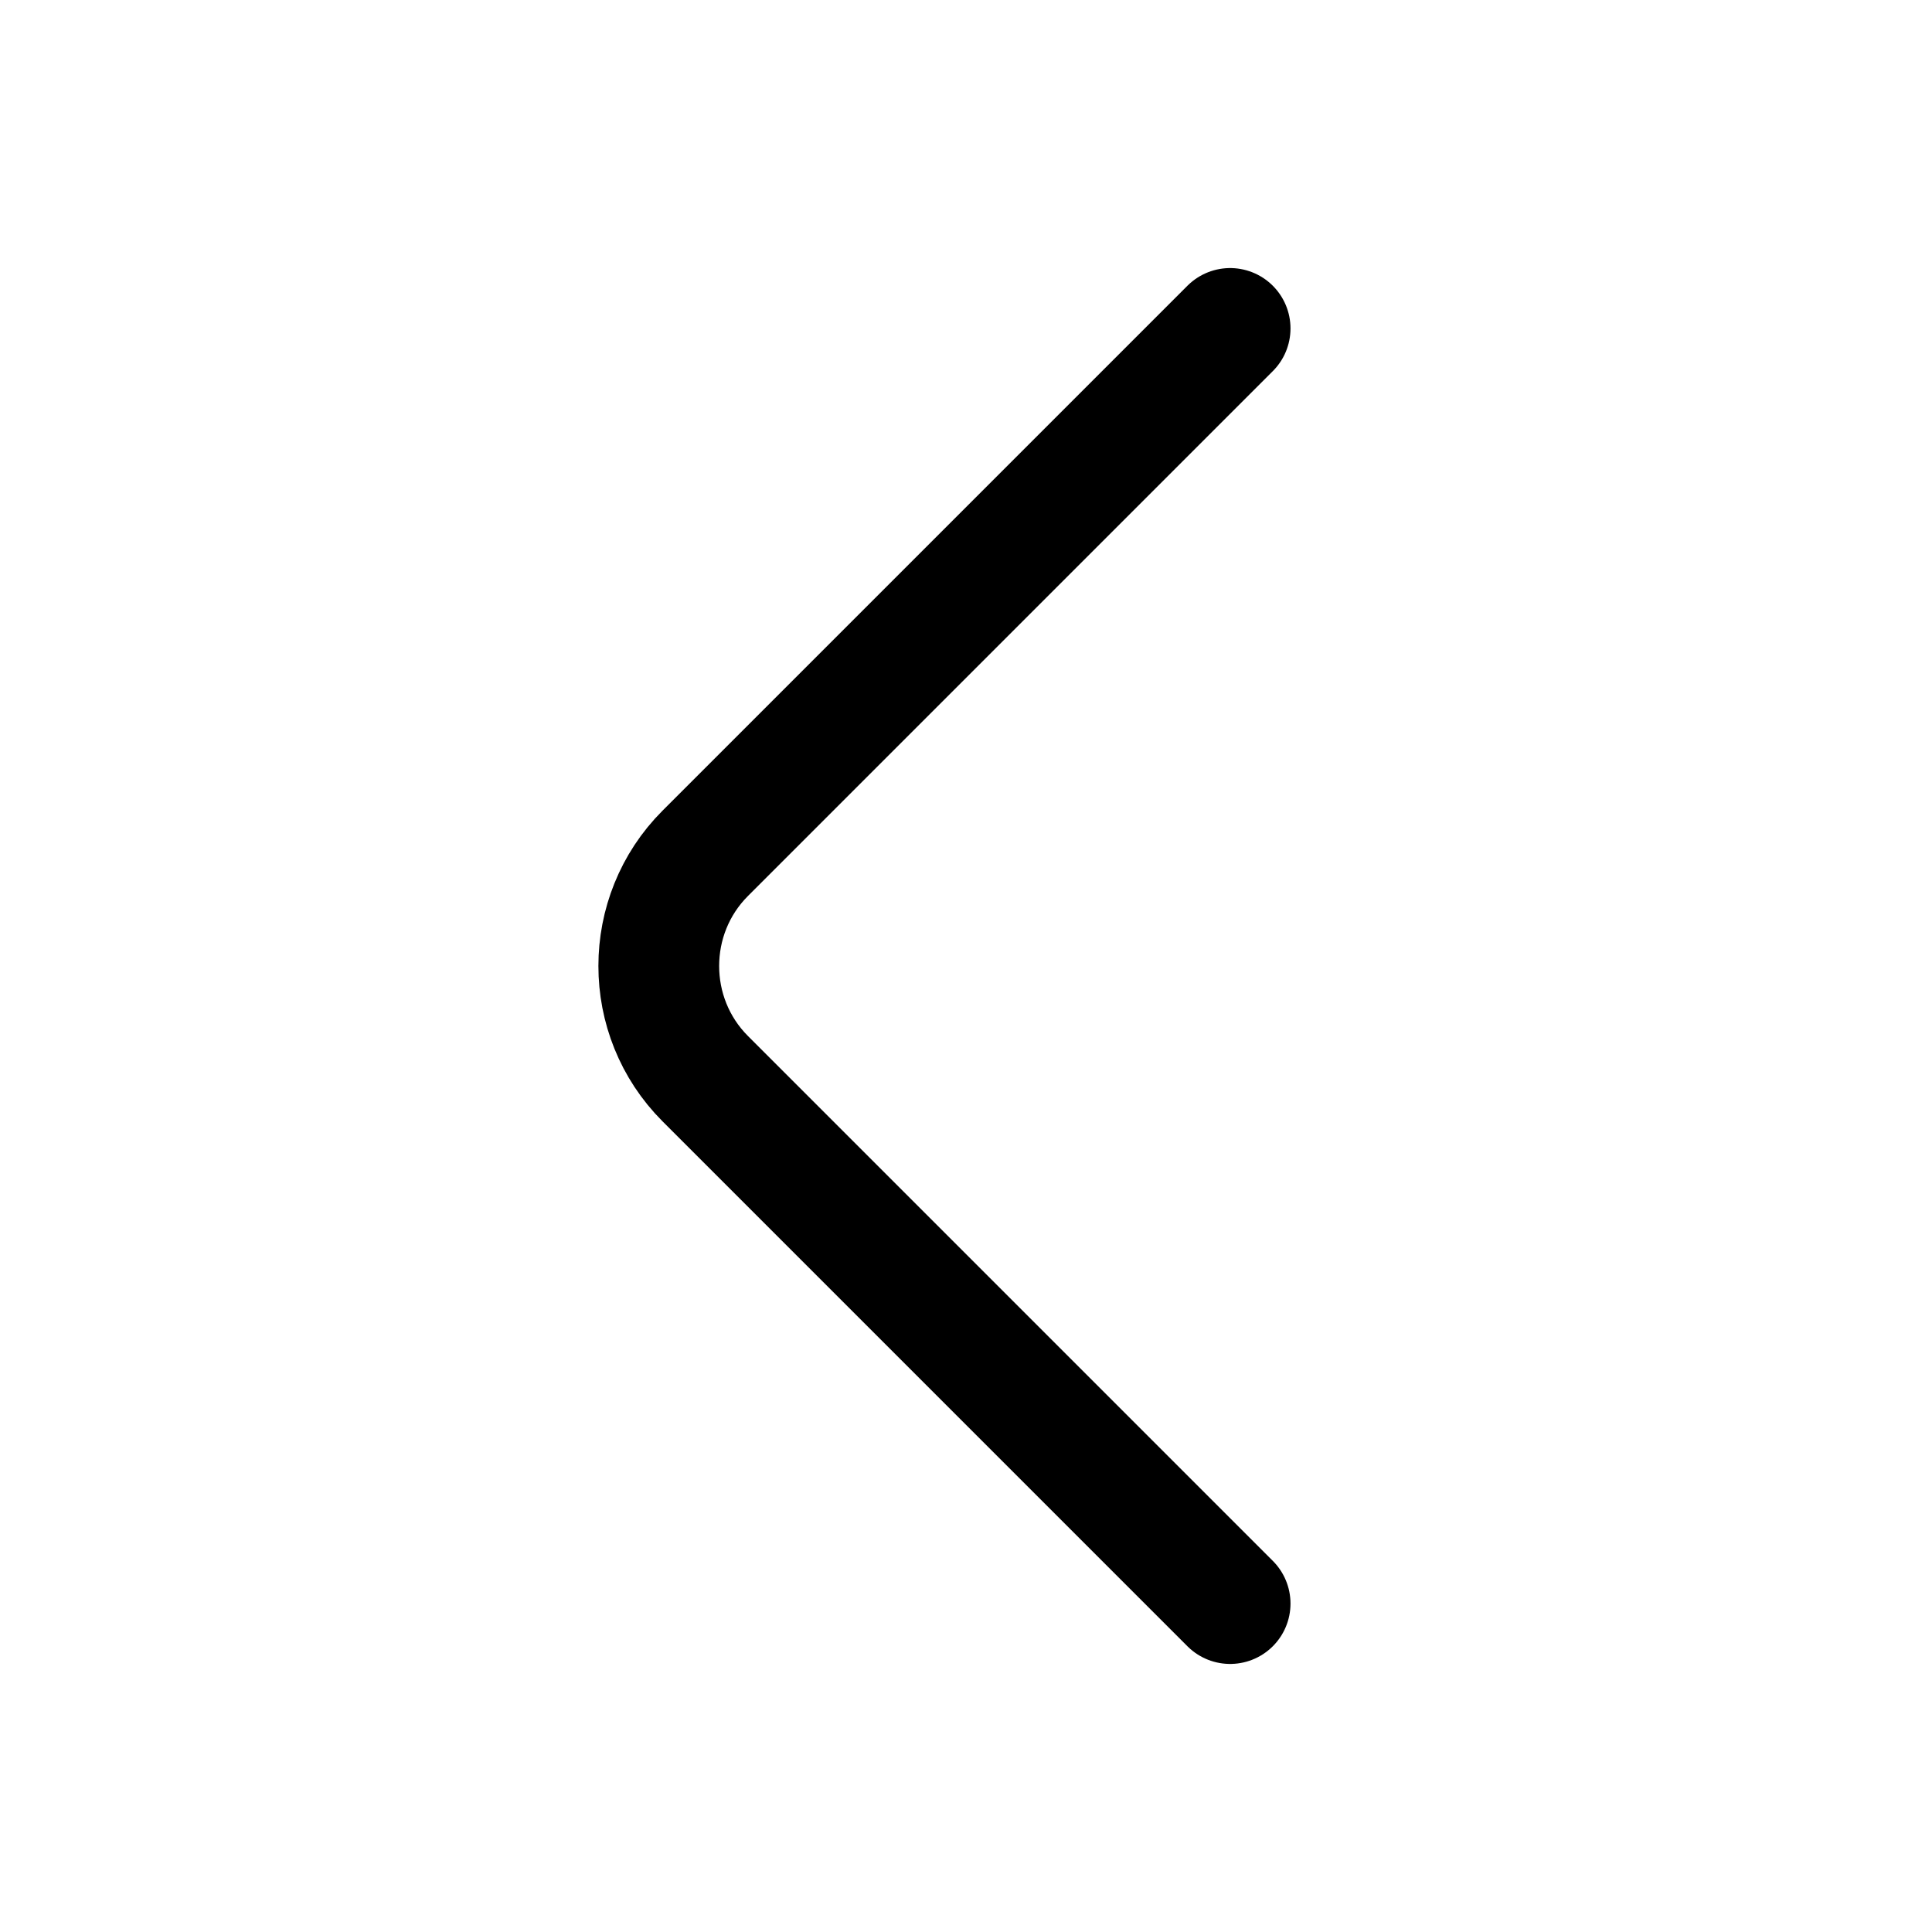
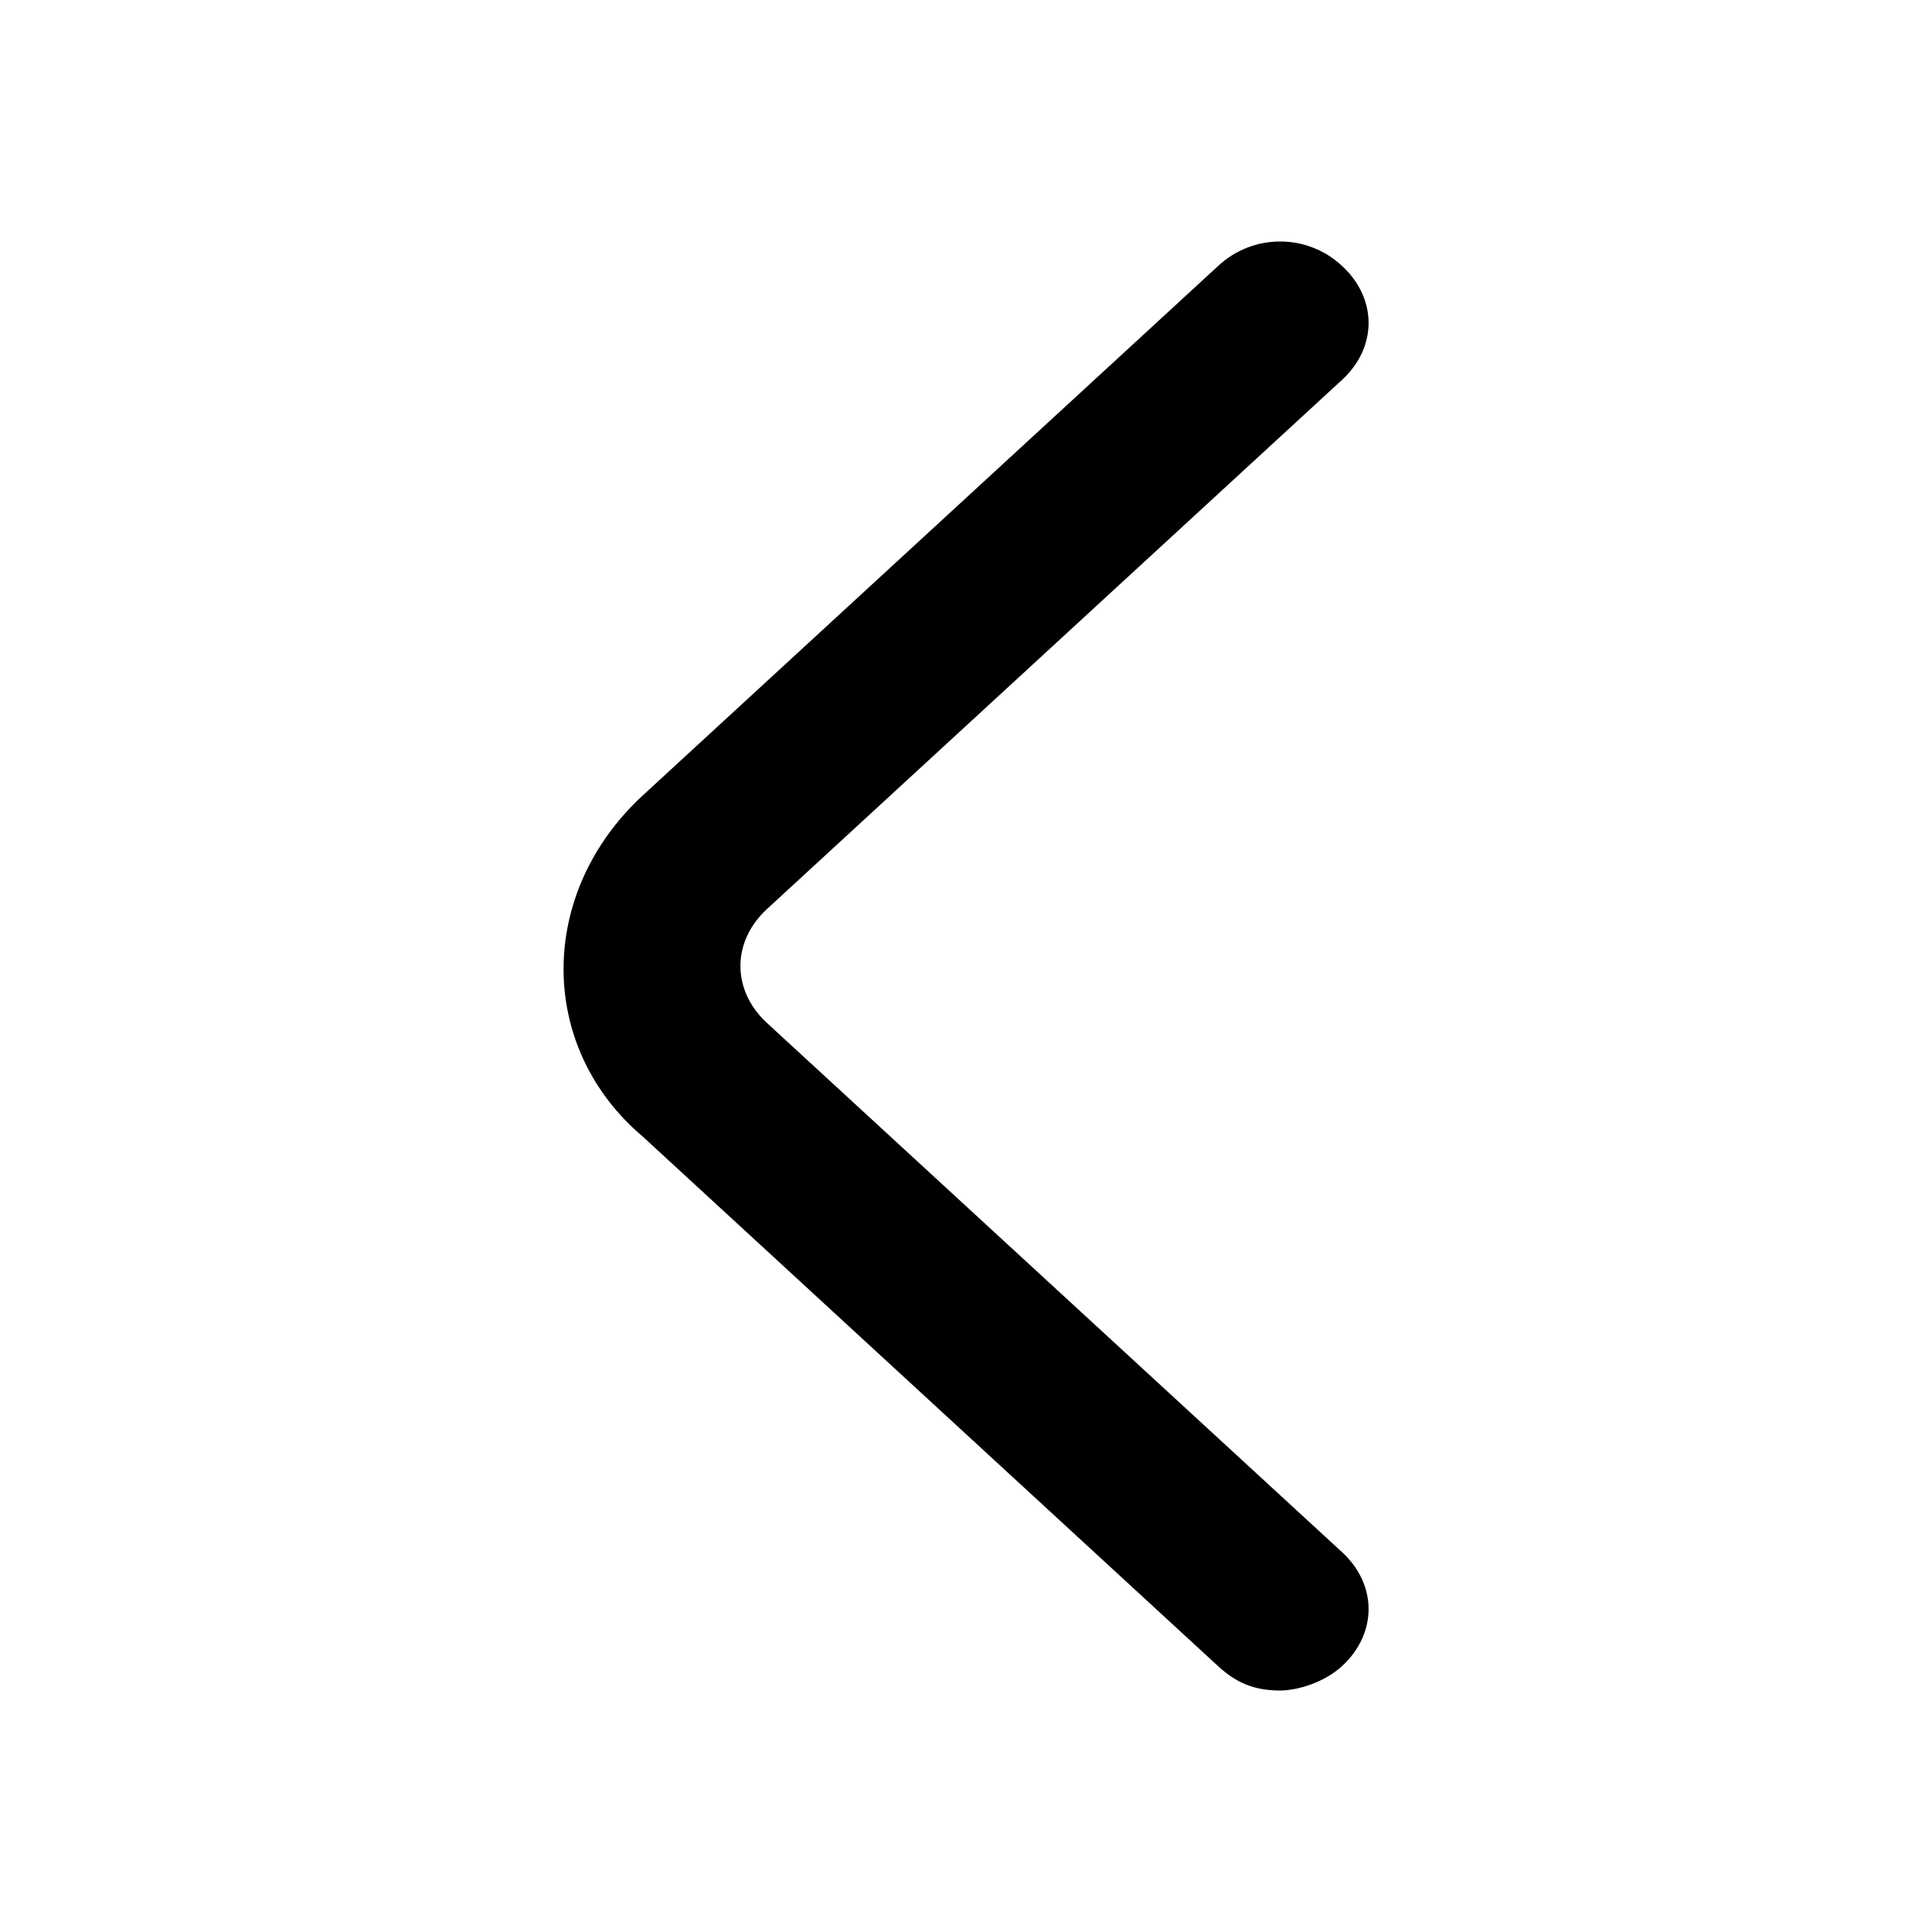
- <svg xmlns="http://www.w3.org/2000/svg" width="24" height="24" viewBox="0 0 24 24" fill="none">
-   <path d="m15.281 19.92-6.52-6.52c-.77-.77-.77-2.03 0-2.8l6.52-6.52" stroke="currentColor" stroke-width="1.5" stroke-miterlimit="10" stroke-linecap="round" stroke-linejoin="round" />
+ <svg xmlns="http://www.w3.org/2000/svg" width="24" height="24" fill="none" viewBox="0 0 24 24">
+   <path fill="currentColor" d="M15.901 21c-.33 0-.55-.101-.77-.303L7.99 14.124c-1.319-1.113-1.319-3.034 0-4.248l7.143-6.573a1.127 1.127 0 0 1 1.538 0c.44.405.44 1.012 0 1.416l-7.143 6.573c-.44.405-.44 1.011 0 1.416l7.143 6.573c.44.404.44 1.011 0 1.416-.22.202-.55.303-.769.303z" />
</svg>
